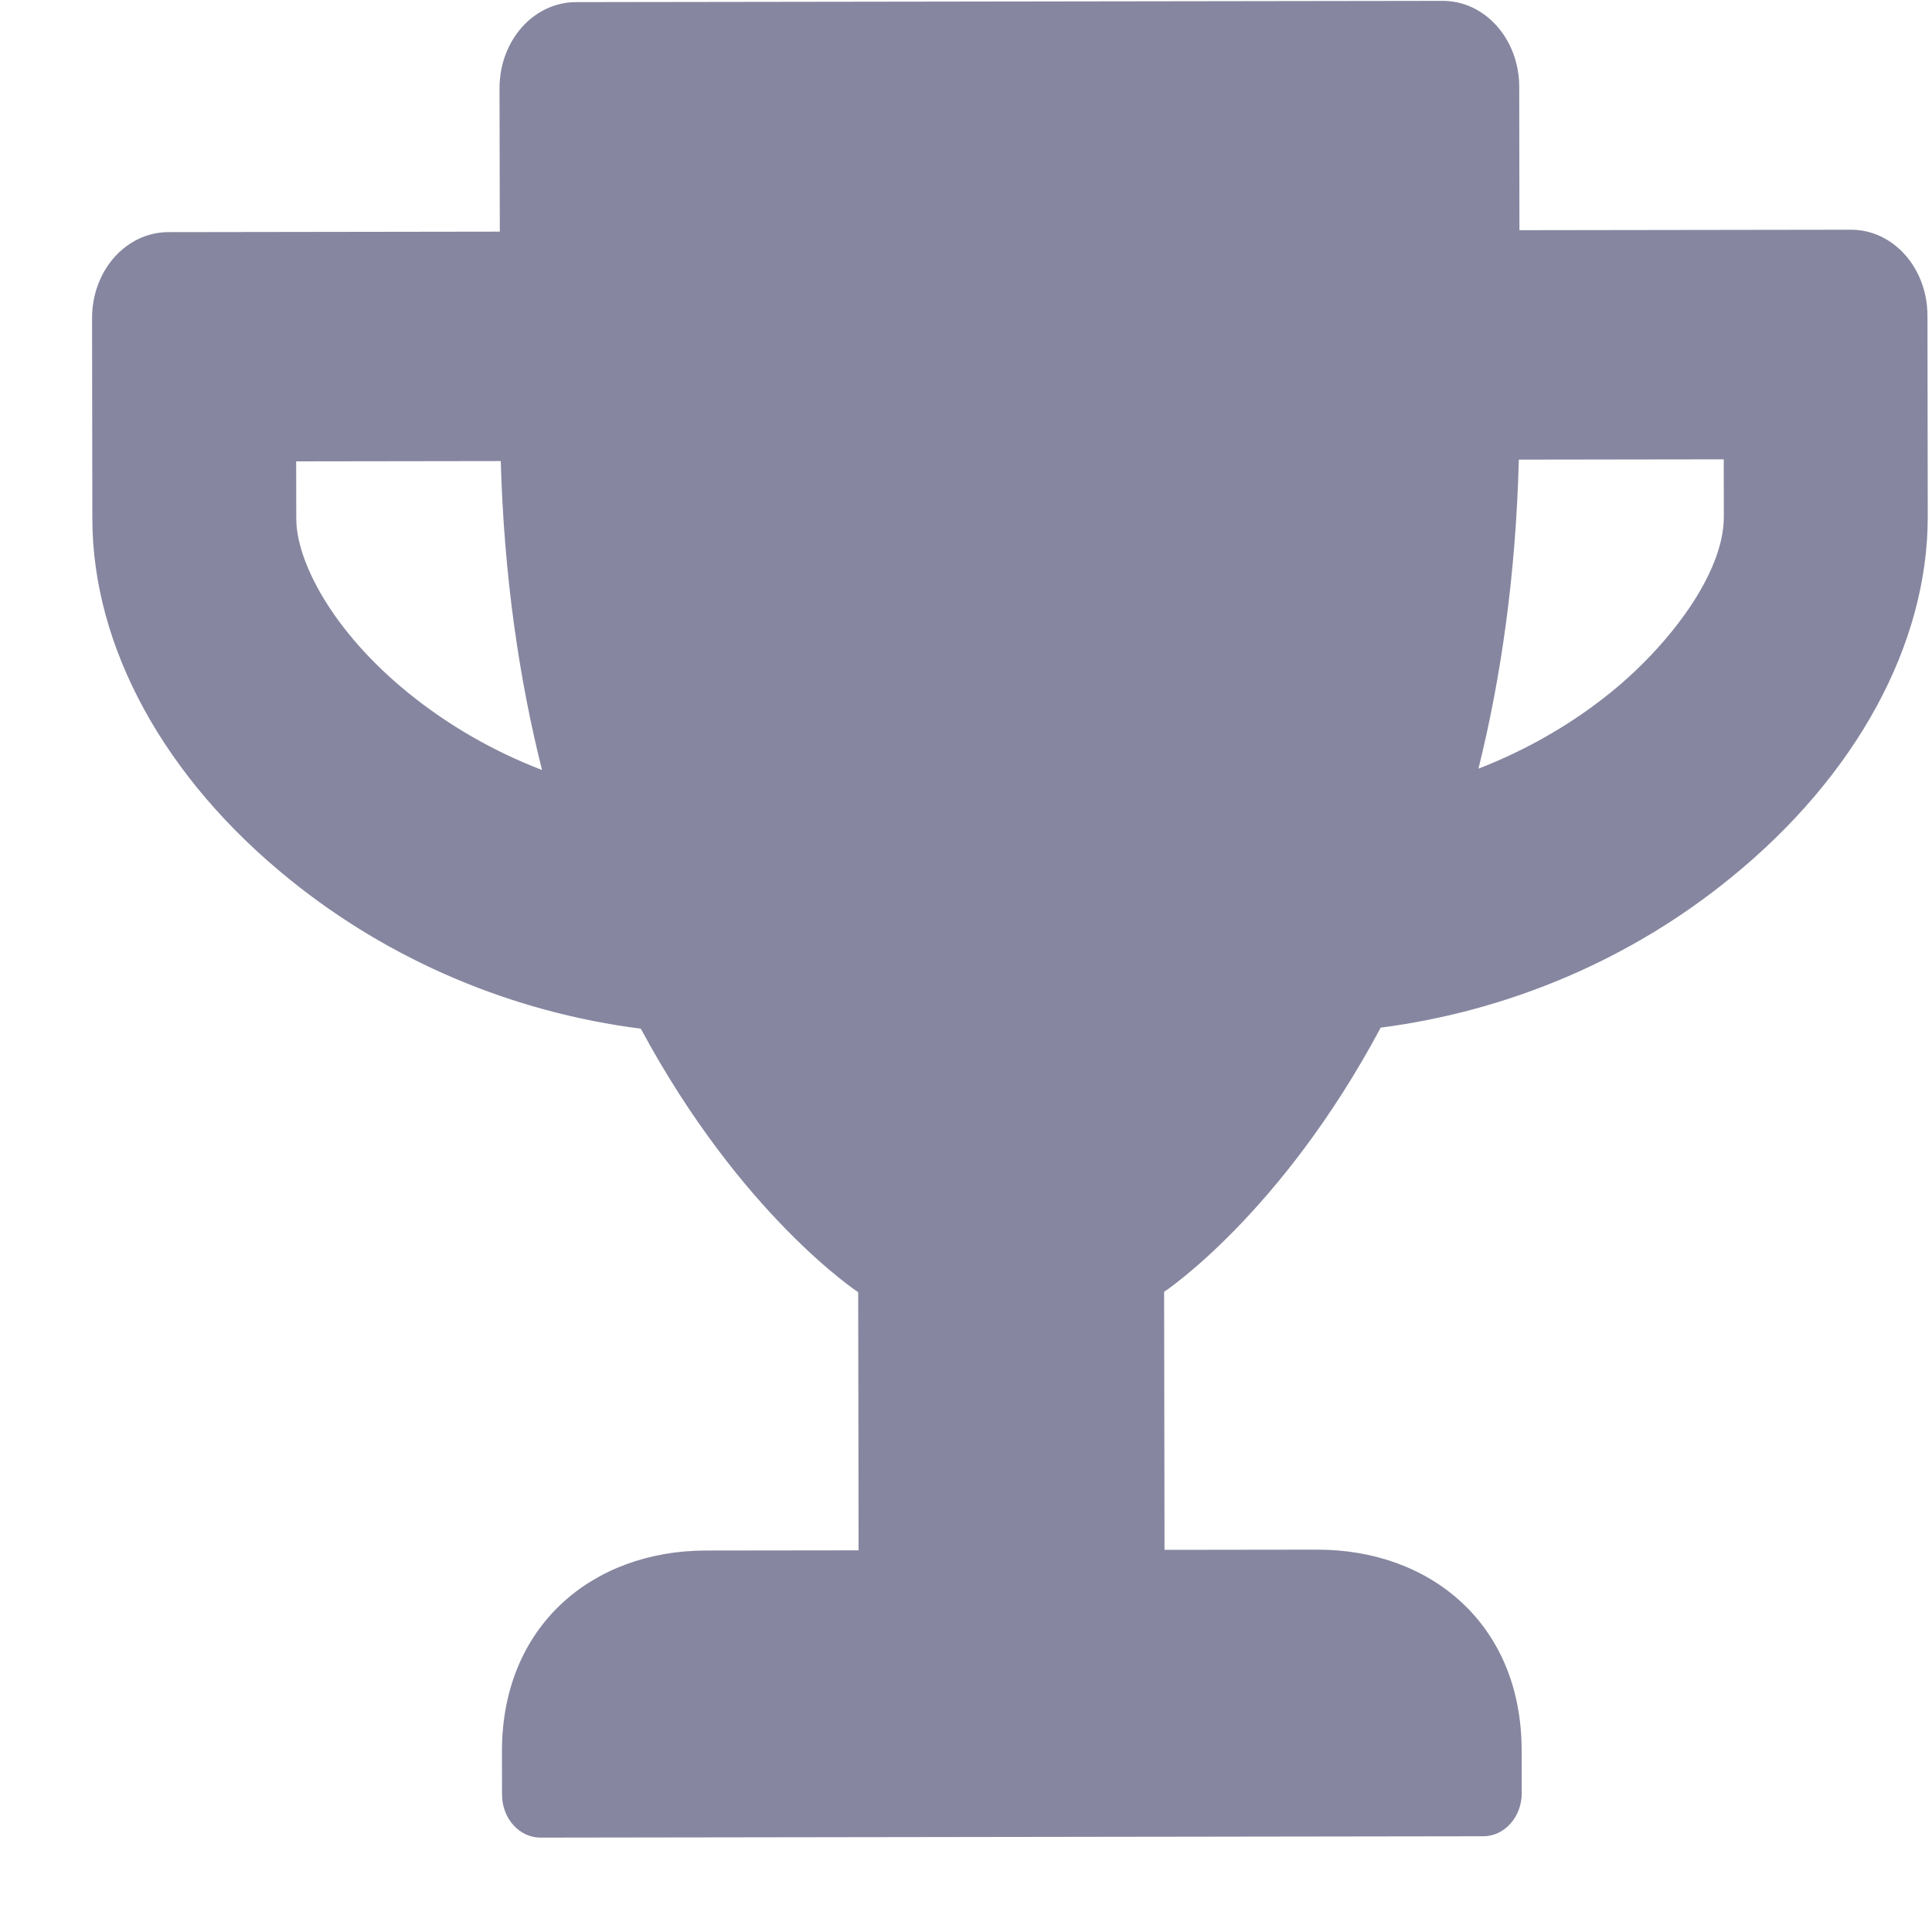
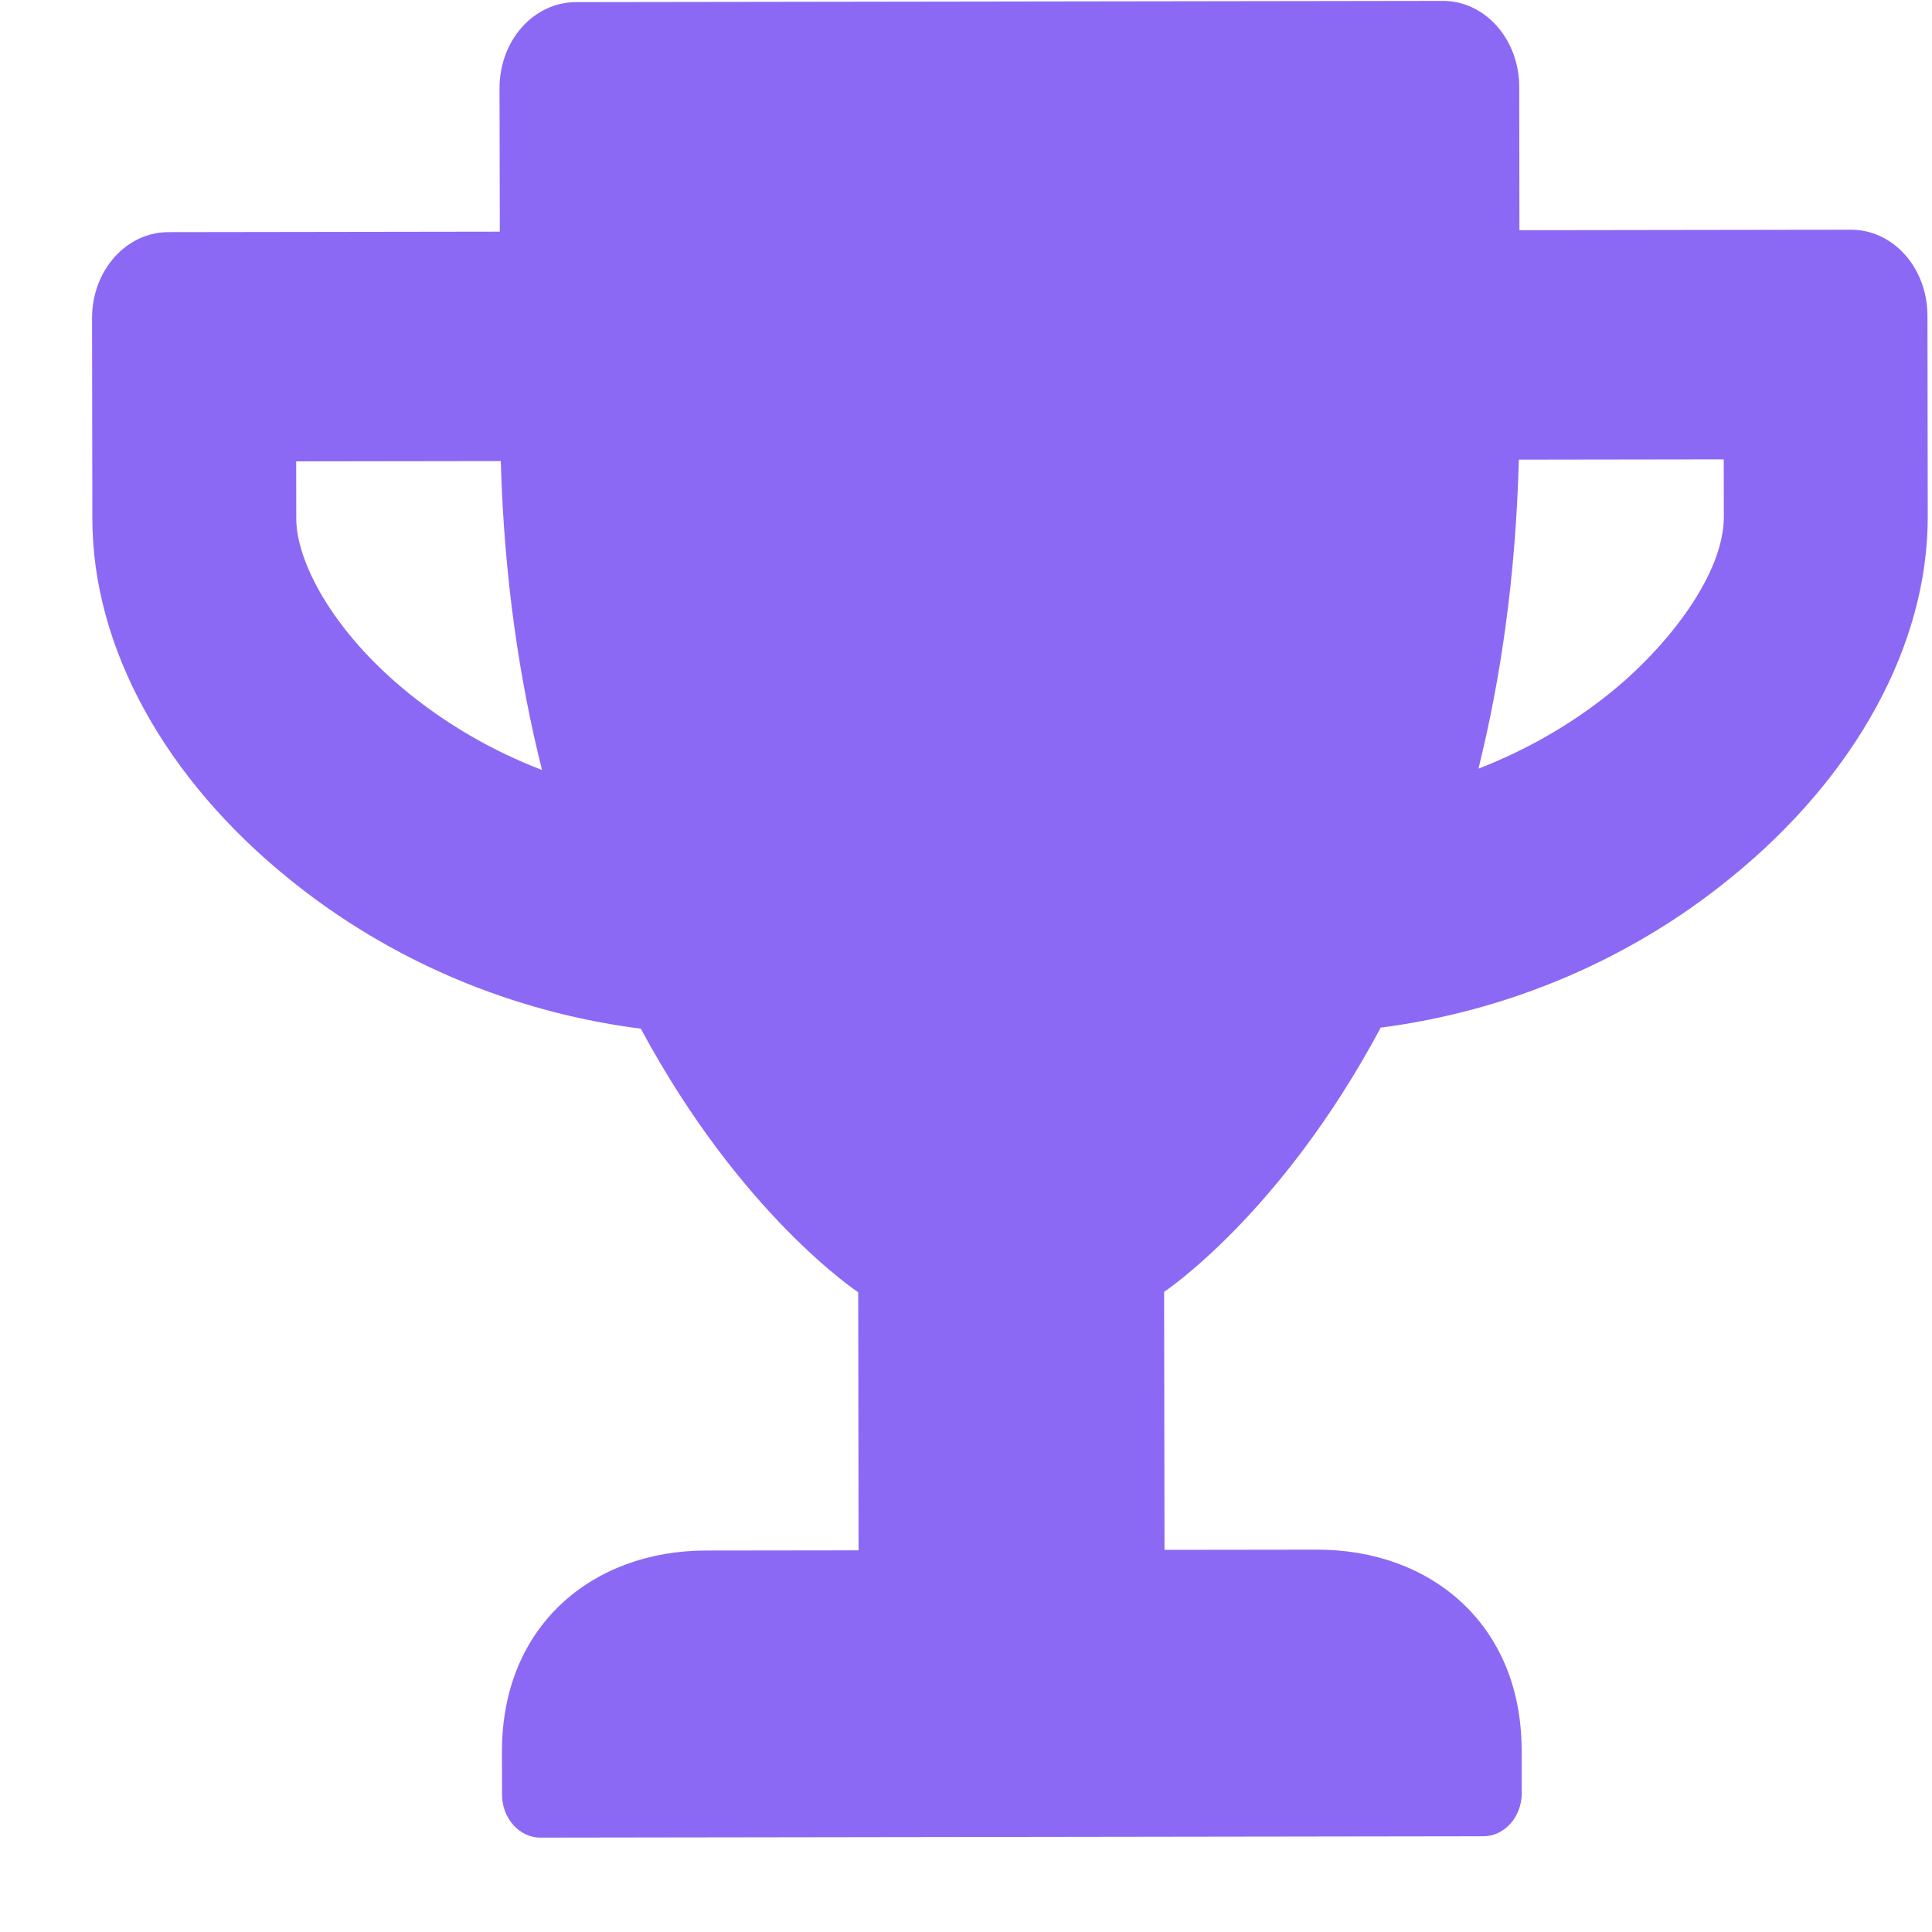
<svg xmlns="http://www.w3.org/2000/svg" width="20" height="20" viewBox="0 0 20 20" fill="none">
-   <path d="M19.16 2.378L15.729 2.383L15.727 0.899C15.726 0.405 15.373 0.008 14.934 0.009L5.962 0.022C5.523 0.023 5.171 0.42 5.171 0.914L5.174 2.398L1.743 2.403C1.304 2.404 0.952 2.801 0.953 3.295L0.956 5.373C0.958 6.698 1.702 8.059 3.003 9.107C4.043 9.948 5.307 10.48 6.634 10.649C7.672 12.581 8.884 13.377 8.884 13.377L8.888 16.049L7.305 16.051C6.14 16.053 5.195 16.823 5.196 18.133L5.197 18.578C5.197 18.823 5.376 19.023 5.594 19.023L15.357 19.009C15.575 19.008 15.753 18.808 15.753 18.563L15.752 18.117C15.75 16.807 14.802 16.041 13.638 16.042L12.055 16.044L12.051 13.373C12.051 13.373 13.26 12.573 14.293 10.638C15.622 10.466 16.885 9.929 17.919 9.085C19.214 8.033 19.958 6.67 19.956 5.346L19.953 3.267C19.952 2.774 19.599 2.377 19.16 2.378ZM4.234 7.179C3.428 6.527 3.067 5.8 3.067 5.37L3.066 4.776L5.184 4.773C5.218 5.983 5.378 7.044 5.611 7.971C5.112 7.779 4.647 7.513 4.234 7.179ZM17.845 5.349C17.846 5.946 17.263 6.689 16.683 7.161C16.271 7.496 15.803 7.764 15.305 7.957C15.535 7.029 15.691 5.968 15.723 4.758L17.844 4.755L17.845 5.349Z" fill="#8686A0" />
+   <path d="M19.16 2.378L15.729 2.383L15.727 0.899C15.726 0.405 15.373 0.008 14.934 0.009L5.962 0.022C5.523 0.023 5.171 0.42 5.171 0.914L5.174 2.398L1.743 2.403C1.304 2.404 0.952 2.801 0.953 3.295L0.956 5.373C0.958 6.698 1.702 8.059 3.003 9.107C4.043 9.948 5.307 10.48 6.634 10.649C7.672 12.581 8.884 13.377 8.884 13.377L8.888 16.049L7.305 16.051C6.14 16.053 5.195 16.823 5.196 18.133L5.197 18.578C5.197 18.823 5.376 19.023 5.594 19.023L15.357 19.009C15.575 19.008 15.753 18.808 15.753 18.563L15.752 18.117C15.75 16.807 14.802 16.041 13.638 16.042L12.055 16.044L12.051 13.373C12.051 13.373 13.26 12.573 14.293 10.638C15.622 10.466 16.885 9.929 17.919 9.085C19.214 8.033 19.958 6.67 19.956 5.346L19.953 3.267C19.952 2.774 19.599 2.377 19.16 2.378ZM4.234 7.179C3.428 6.527 3.067 5.8 3.067 5.37L3.066 4.776L5.184 4.773C5.218 5.983 5.378 7.044 5.611 7.971C5.112 7.779 4.647 7.513 4.234 7.179ZM17.845 5.349C17.846 5.946 17.263 6.689 16.683 7.161C16.271 7.496 15.803 7.764 15.305 7.957C15.535 7.029 15.691 5.968 15.723 4.758L17.844 4.755L17.845 5.349Z" fill="#8C69F4" />
</svg>
